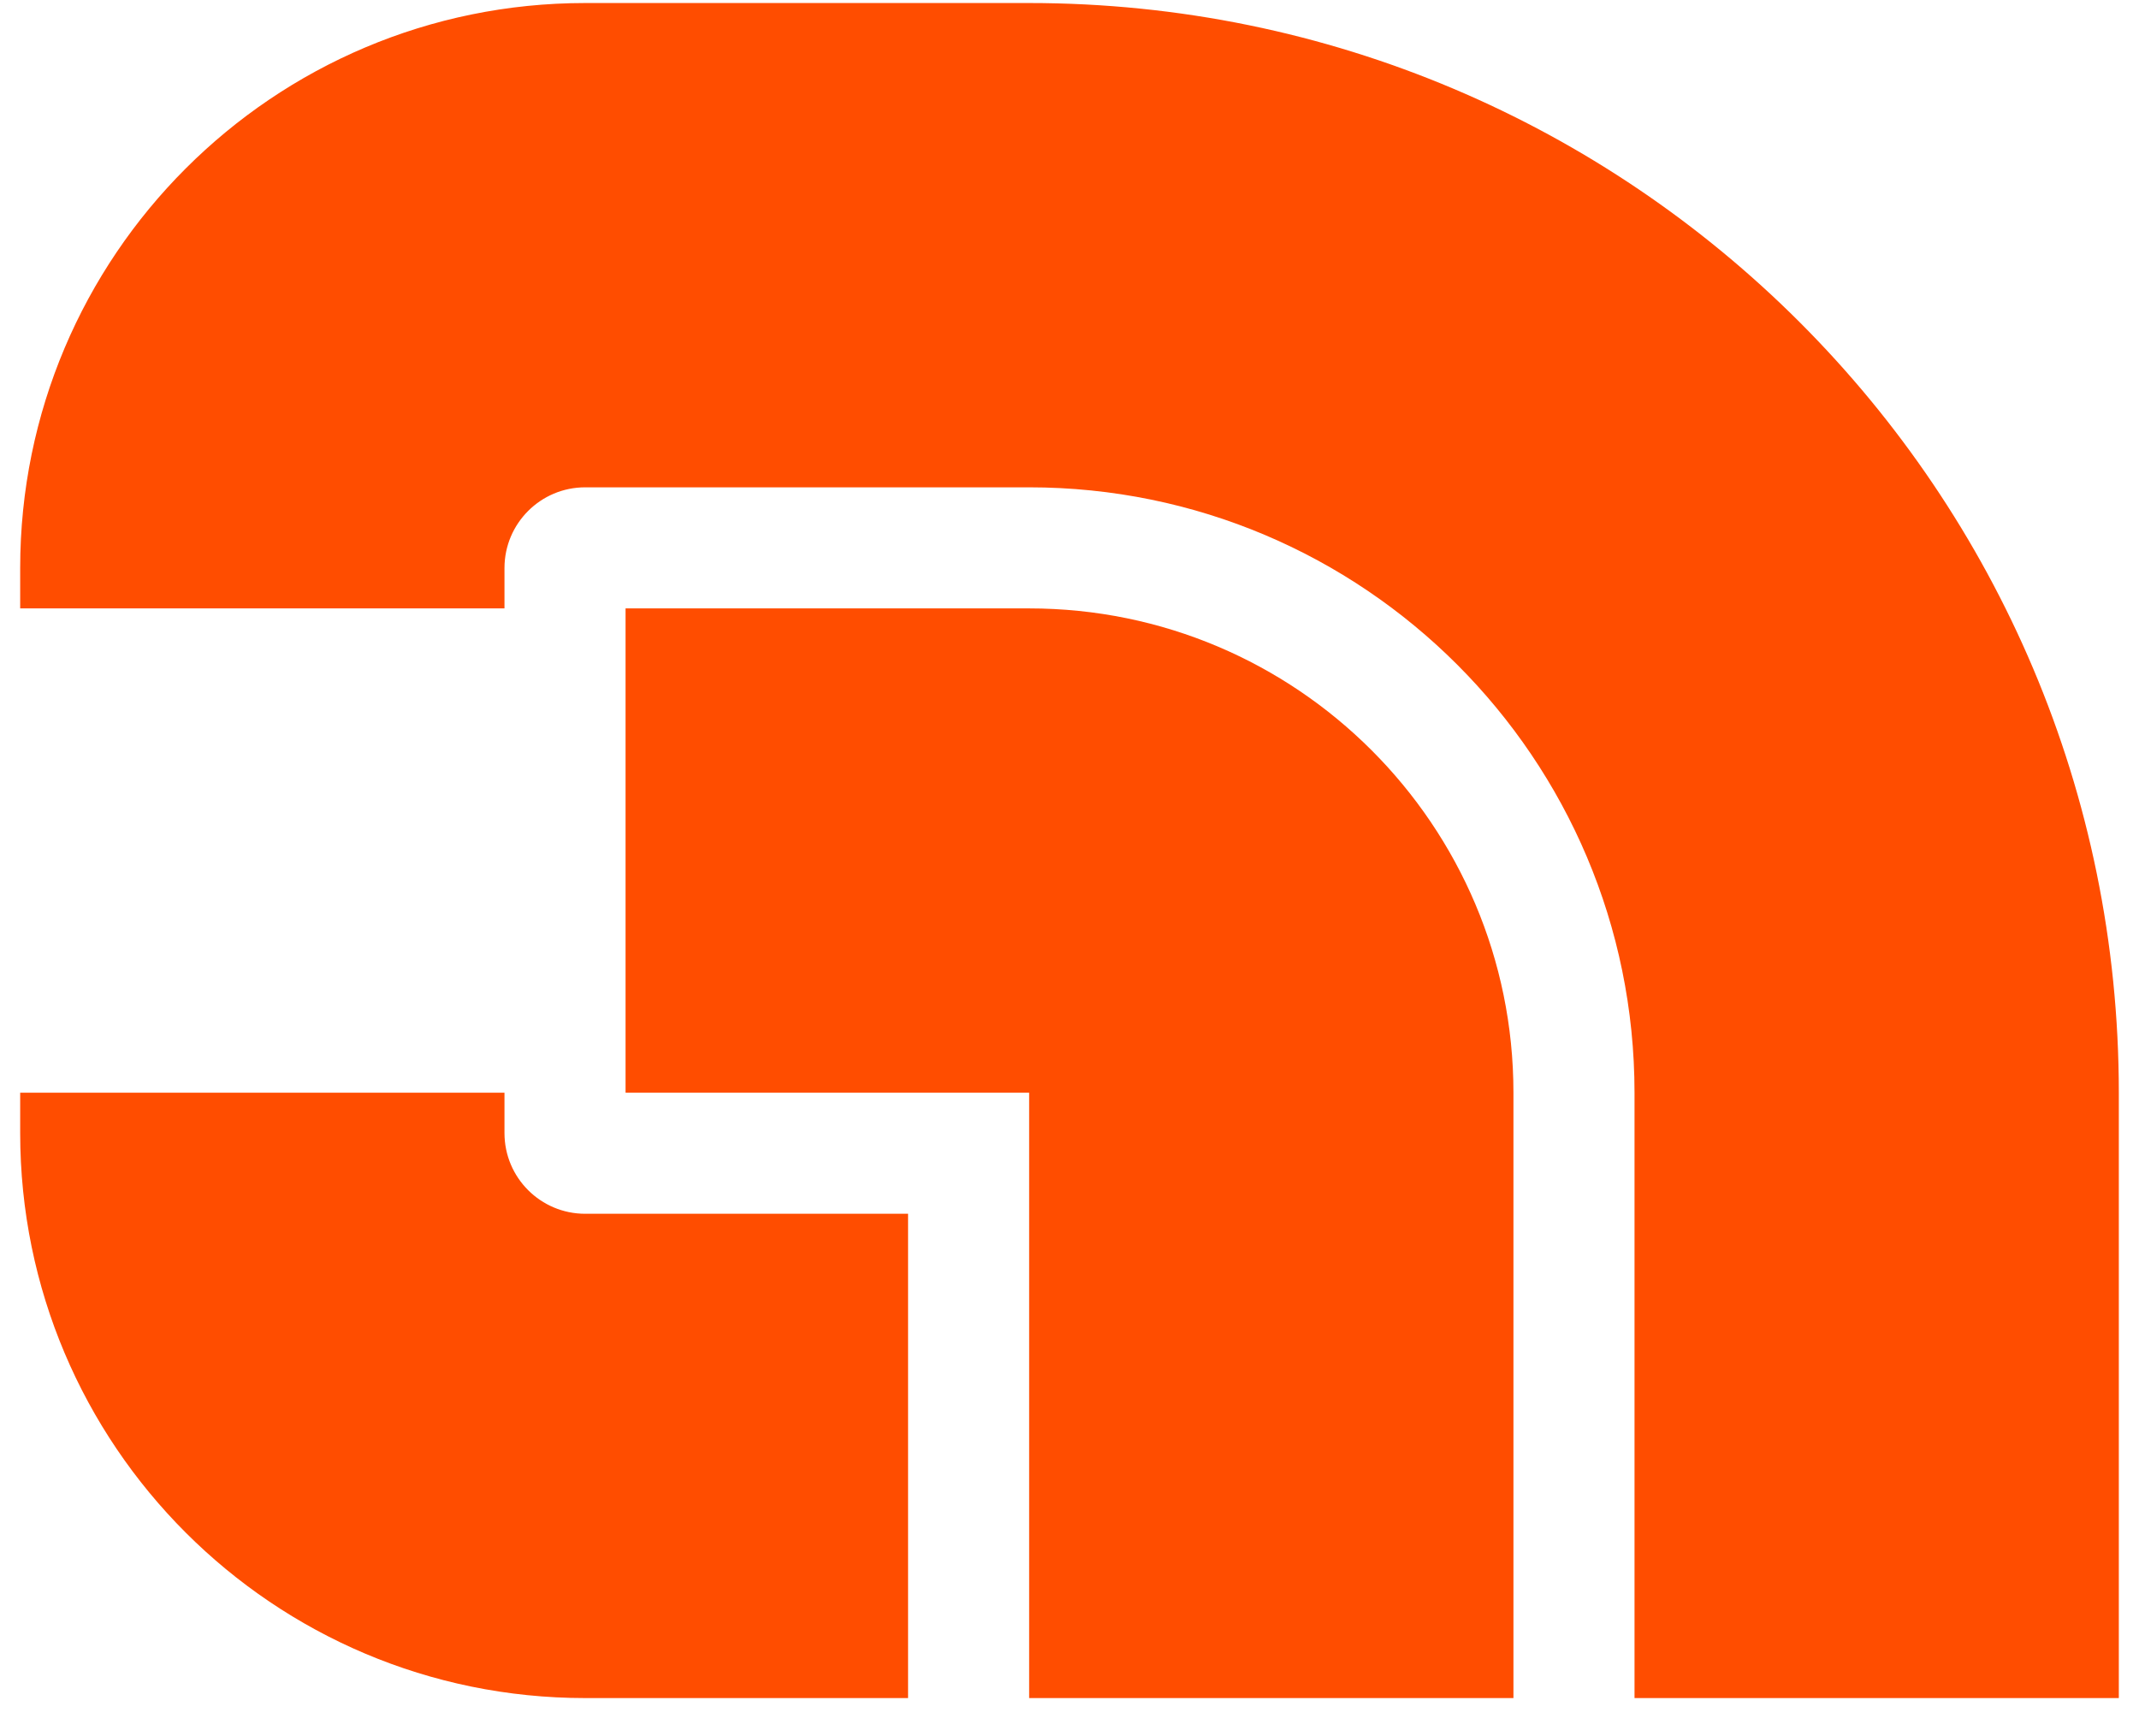
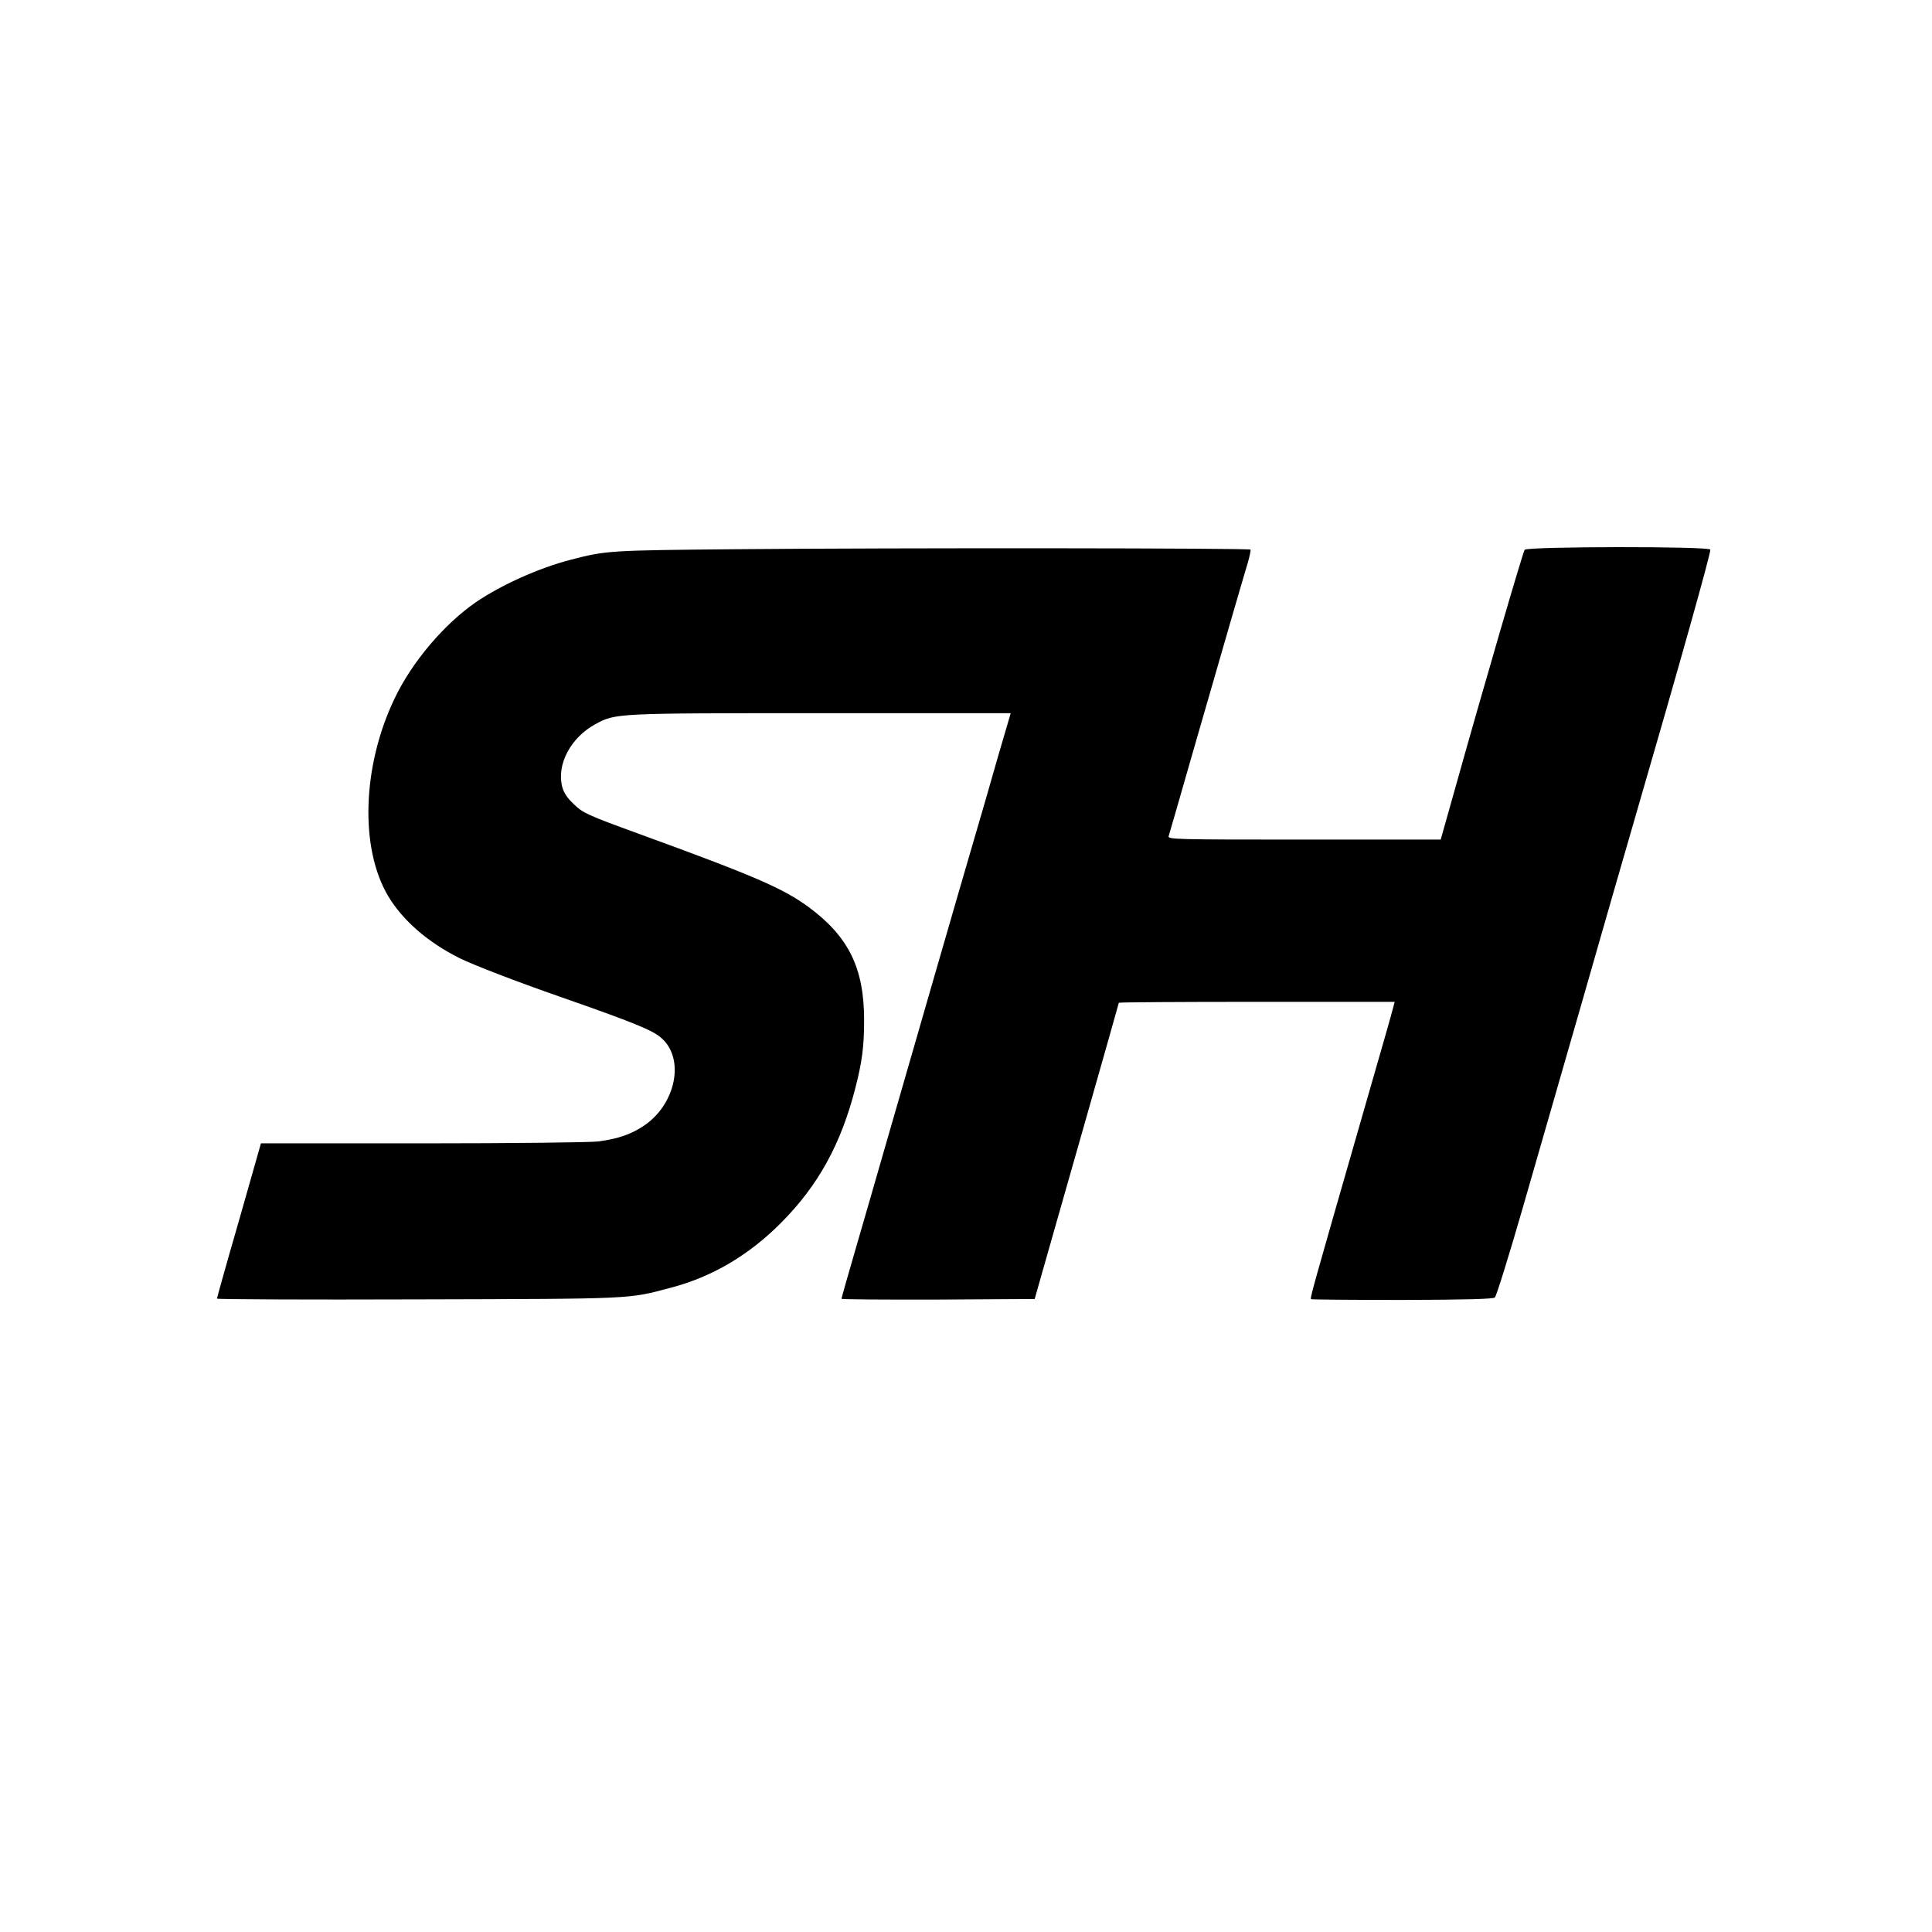
- <svg xmlns="http://www.w3.org/2000/svg" width="53" height="43" viewBox="0 0 53 43" fill="none">
-   <path d="M37.5 27.075C37.5 20.448 32.127 15.075 25.5 15.075H15.5V27.075H25.5V42.075H37.5V27.075Z" fill="#FF4D00" />
-   <path d="M0.5 28.075C0.5 35.807 6.768 42.075 14.5 42.075L22.5 42.075L22.5 30.075H14.5C13.395 30.075 12.5 29.18 12.5 28.075V27.075L0.5 27.075L0.5 28.075Z" fill="#FF4D00" />
-   <path d="M25.5 0.075C40.412 0.075 52.5 12.164 52.5 27.075V42.075H40.5V27.075C40.5 18.791 33.784 12.075 25.5 12.075H14.5C13.395 12.075 12.5 12.971 12.5 14.075V15.075H0.5V14.075C0.5 6.343 6.768 0.075 14.5 0.075H25.5Z" fill="#FF4D00" />
+ <svg xmlns="http://www.w3.org/2000/svg" version="1.0" width="1024pt" height="1024pt" viewBox="0 0 1024 1024" preserveAspectRatio="xMidYMid meet">
+   <g transform="translate(0,1024) scale(0.1,-0.1)" fill="#000000" stroke="none">
+     <path d="M3895 7329 c-660 -6 -683 -7 -867 -55 -169 -43 -371 -134 -506 -226 -168 -116 -339 -317 -431 -511 -171 -357 -185 -791 -34 -1046 77 -129 210 -245 378 -329 75 -37 298 -123 536 -206 389 -136 491 -177 537 -220 122 -110 74 -347 -93 -461 -69 -47 -139 -71 -245 -85 -43 -5 -442 -10 -931 -10 l-856 0 -116 -408 c-65 -224 -117 -411 -117 -415 0 -4 478 -6 1063 -4 1157 3 1114 1 1343 62 218 57 413 172 584 344 197 198 318 418 394 716 35 136 46 219 46 358 0 276 -82 443 -295 600 -137 100 -288 165 -900 388 -272 99 -296 110 -345 158 -34 32 -52 60 -60 90 -31 119 45 262 176 333 108 58 102 58 1198 58 l1003 0 -68 -232 c-36 -128 -94 -327 -128 -443 -57 -193 -334 -1153 -486 -1680 -35 -121 -97 -338 -139 -481 -42 -144 -76 -264 -76 -268 0 -3 230 -5 512 -4 l512 3 34 120 c19 66 119 418 223 783 104 365 189 665 189 667 0 3 329 5 731 5 l731 0 -7 -27 c-3 -16 -81 -287 -172 -603 -262 -911 -270 -940 -264 -946 3 -2 220 -4 482 -4 346 1 482 5 492 13 8 7 74 219 147 472 73 253 217 755 321 1115 103 360 224 781 269 935 244 839 410 1431 405 1442 -6 18 -969 17 -984 -1 -9 -11 -218 -727 -368 -1263 l-77 -273 -724 0 c-684 0 -723 1 -718 18 3 9 60 206 126 437 167 580 268 928 292 1007 11 37 18 71 16 75 -4 8 -1861 10 -2733 2z" />
+   </g>
</svg>
